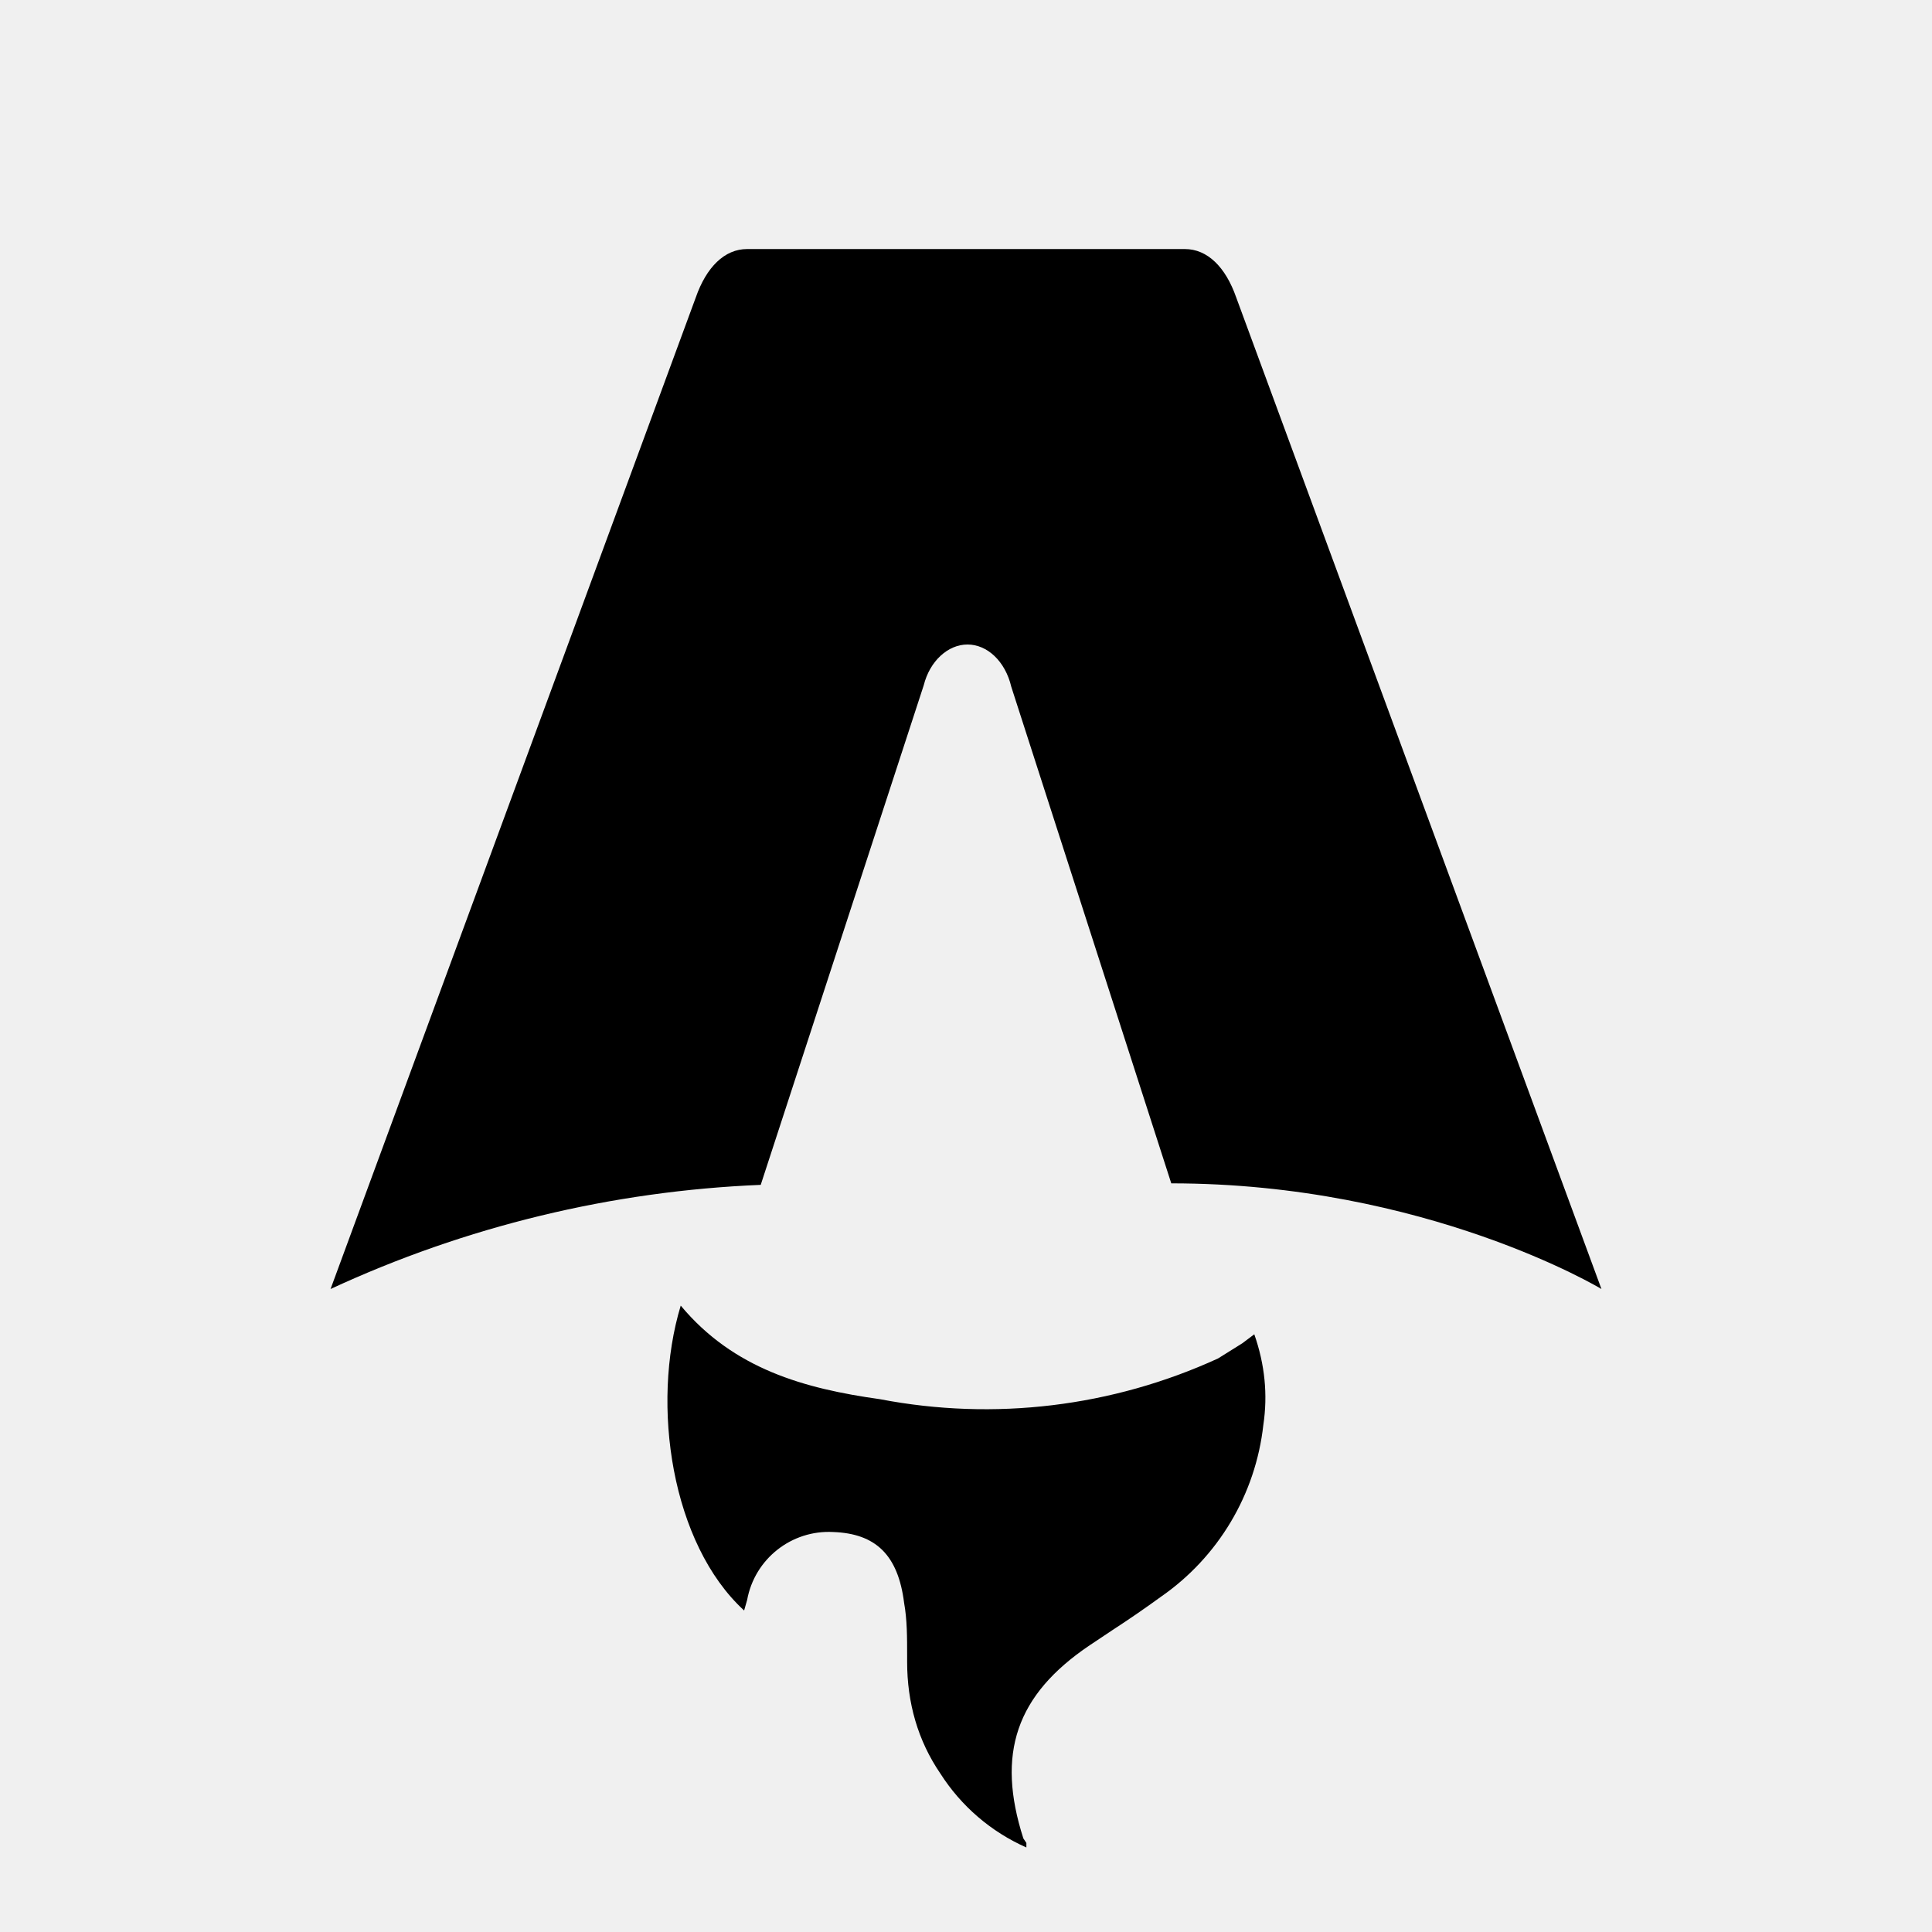
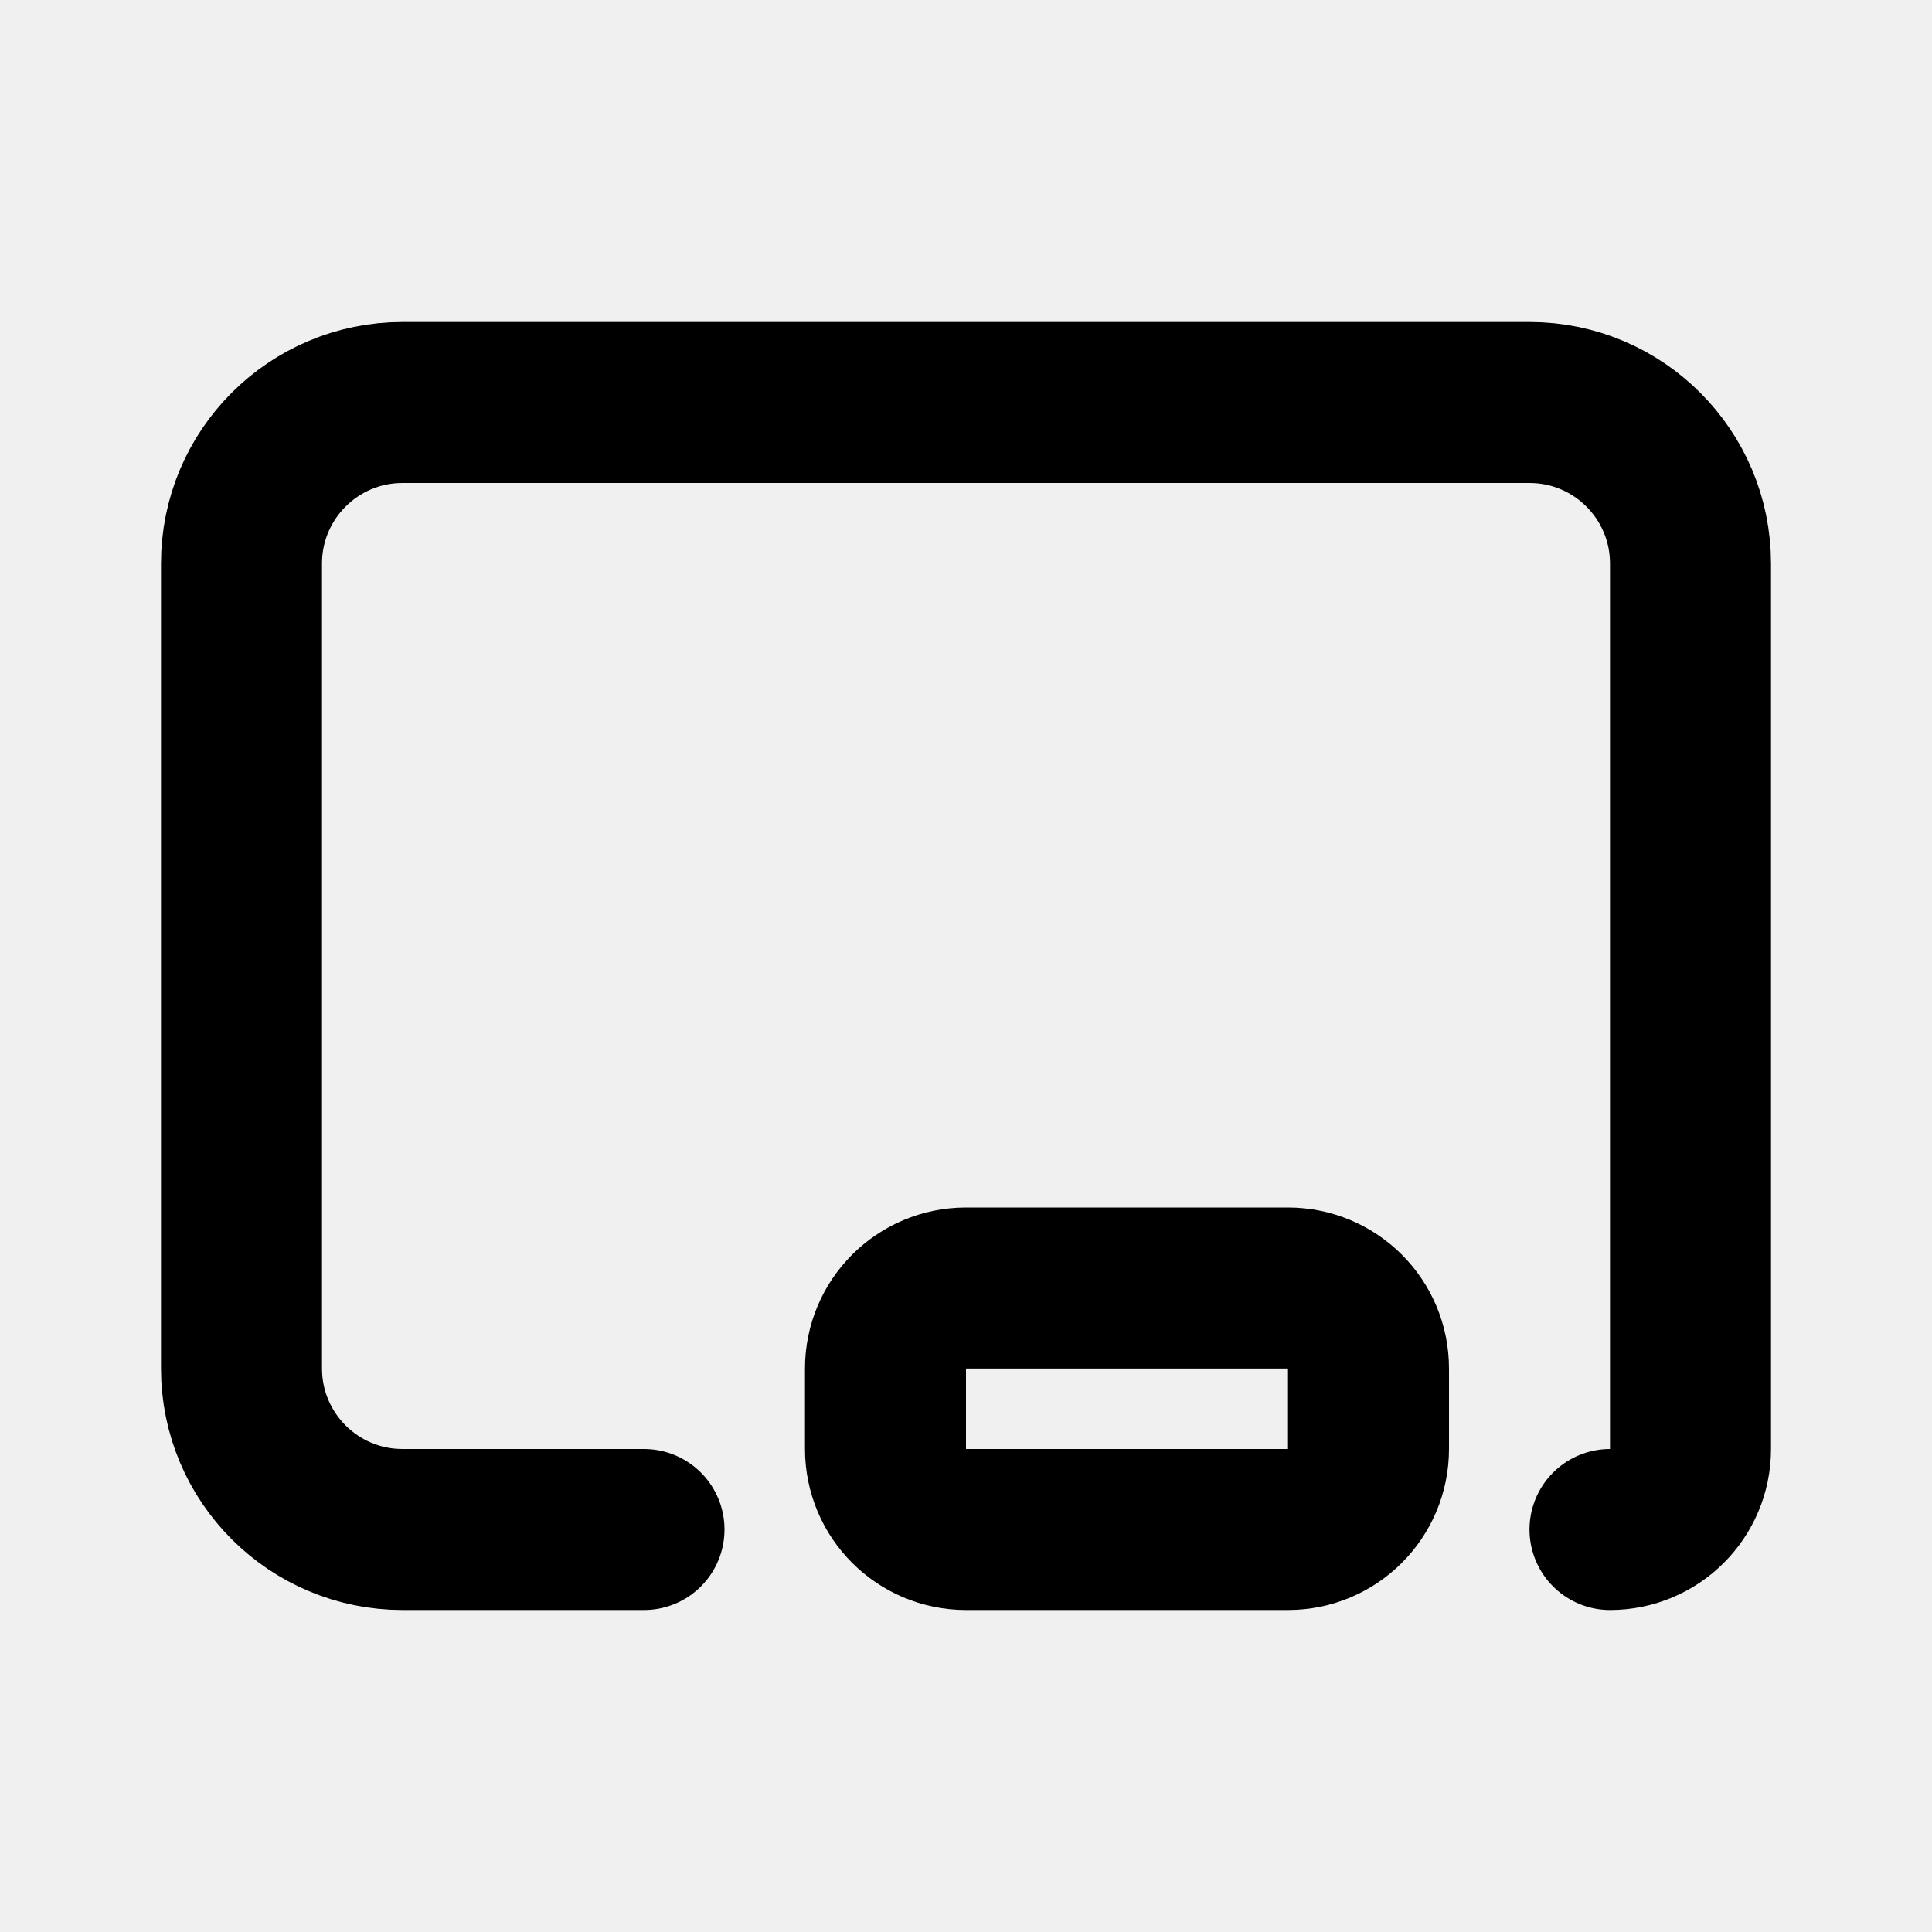
- <svg xmlns="http://www.w3.org/2000/svg" fill="none" viewBox="0 0 128 128">
-   <path d="M50.4 78.5a75.1 75.1 0 0 0-28.5 6.9l24.2-65.7c.7-2 1.9-3.2 3.4-3.2h29c1.5 0 2.7 1.2 3.4 3.2l24.2 65.7s-11.6-7-28.5-7L67 45.5c-.4-1.7-1.6-2.8-2.9-2.8-1.3 0-2.5 1.1-2.9 2.7L50.4 78.5Zm-1.1 28.2Zm-4.2-20.2c-2 6.6-.6 15.8 4.2 20.2a17.5 17.5 0 0 1 .2-.7 5.5 5.5 0 0 1 5.7-4.5c2.8.1 4.3 1.5 4.7 4.7.2 1.1.2 2.3.2 3.5v.4c0 2.7.7 5.2 2.2 7.4a13 13 0 0 0 5.7 4.9v-.3l-.2-.3c-1.8-5.6-.5-9.5 4.4-12.8l1.5-1a73 73 0 0 0 3.2-2.2 16 16 0 0 0 6.8-11.4c.3-2 .1-4-.6-6l-.8.6-1.6 1a37 37 0 0 1-22.4 2.7c-5-.7-9.7-2-13.2-6.2Z" />
+ <svg xmlns="http://www.w3.org/2000/svg" width="24" height="24" viewBox="0 0 24 24" fill="none" stroke="currentColor" stroke-width="2" stroke-linecap="round" stroke-linejoin="round" class="icon icon-tabler icons-tabler-outline icon-tabler-chalkboard">
+   <path stroke="none" d="M0 0h24v24H0z" fill="none" />
+   <path d="M8 19h-3a2 2 0 0 1 -2 -2v-10a2 2 0 0 1 2 -2h14a2 2 0 0 1 2 2v11a1 1 0 0 1 -1 1" />
+   <path d="M11 16m0 1a1 1 0 0 1 1 -1h4a1 1 0 0 1 1 1v1a1 1 0 0 1 -1 1h-4a1 1 0 0 1 -1 -1z" />
  <style>
-         path { fill: #000; }
+         svg {
+             color: #000;
+         }
        @media (prefers-color-scheme: dark) {
-             path { fill: #FFF; }
+             svg {
+                 color: #FFF;
+             }
        }
    </style>
</svg>
